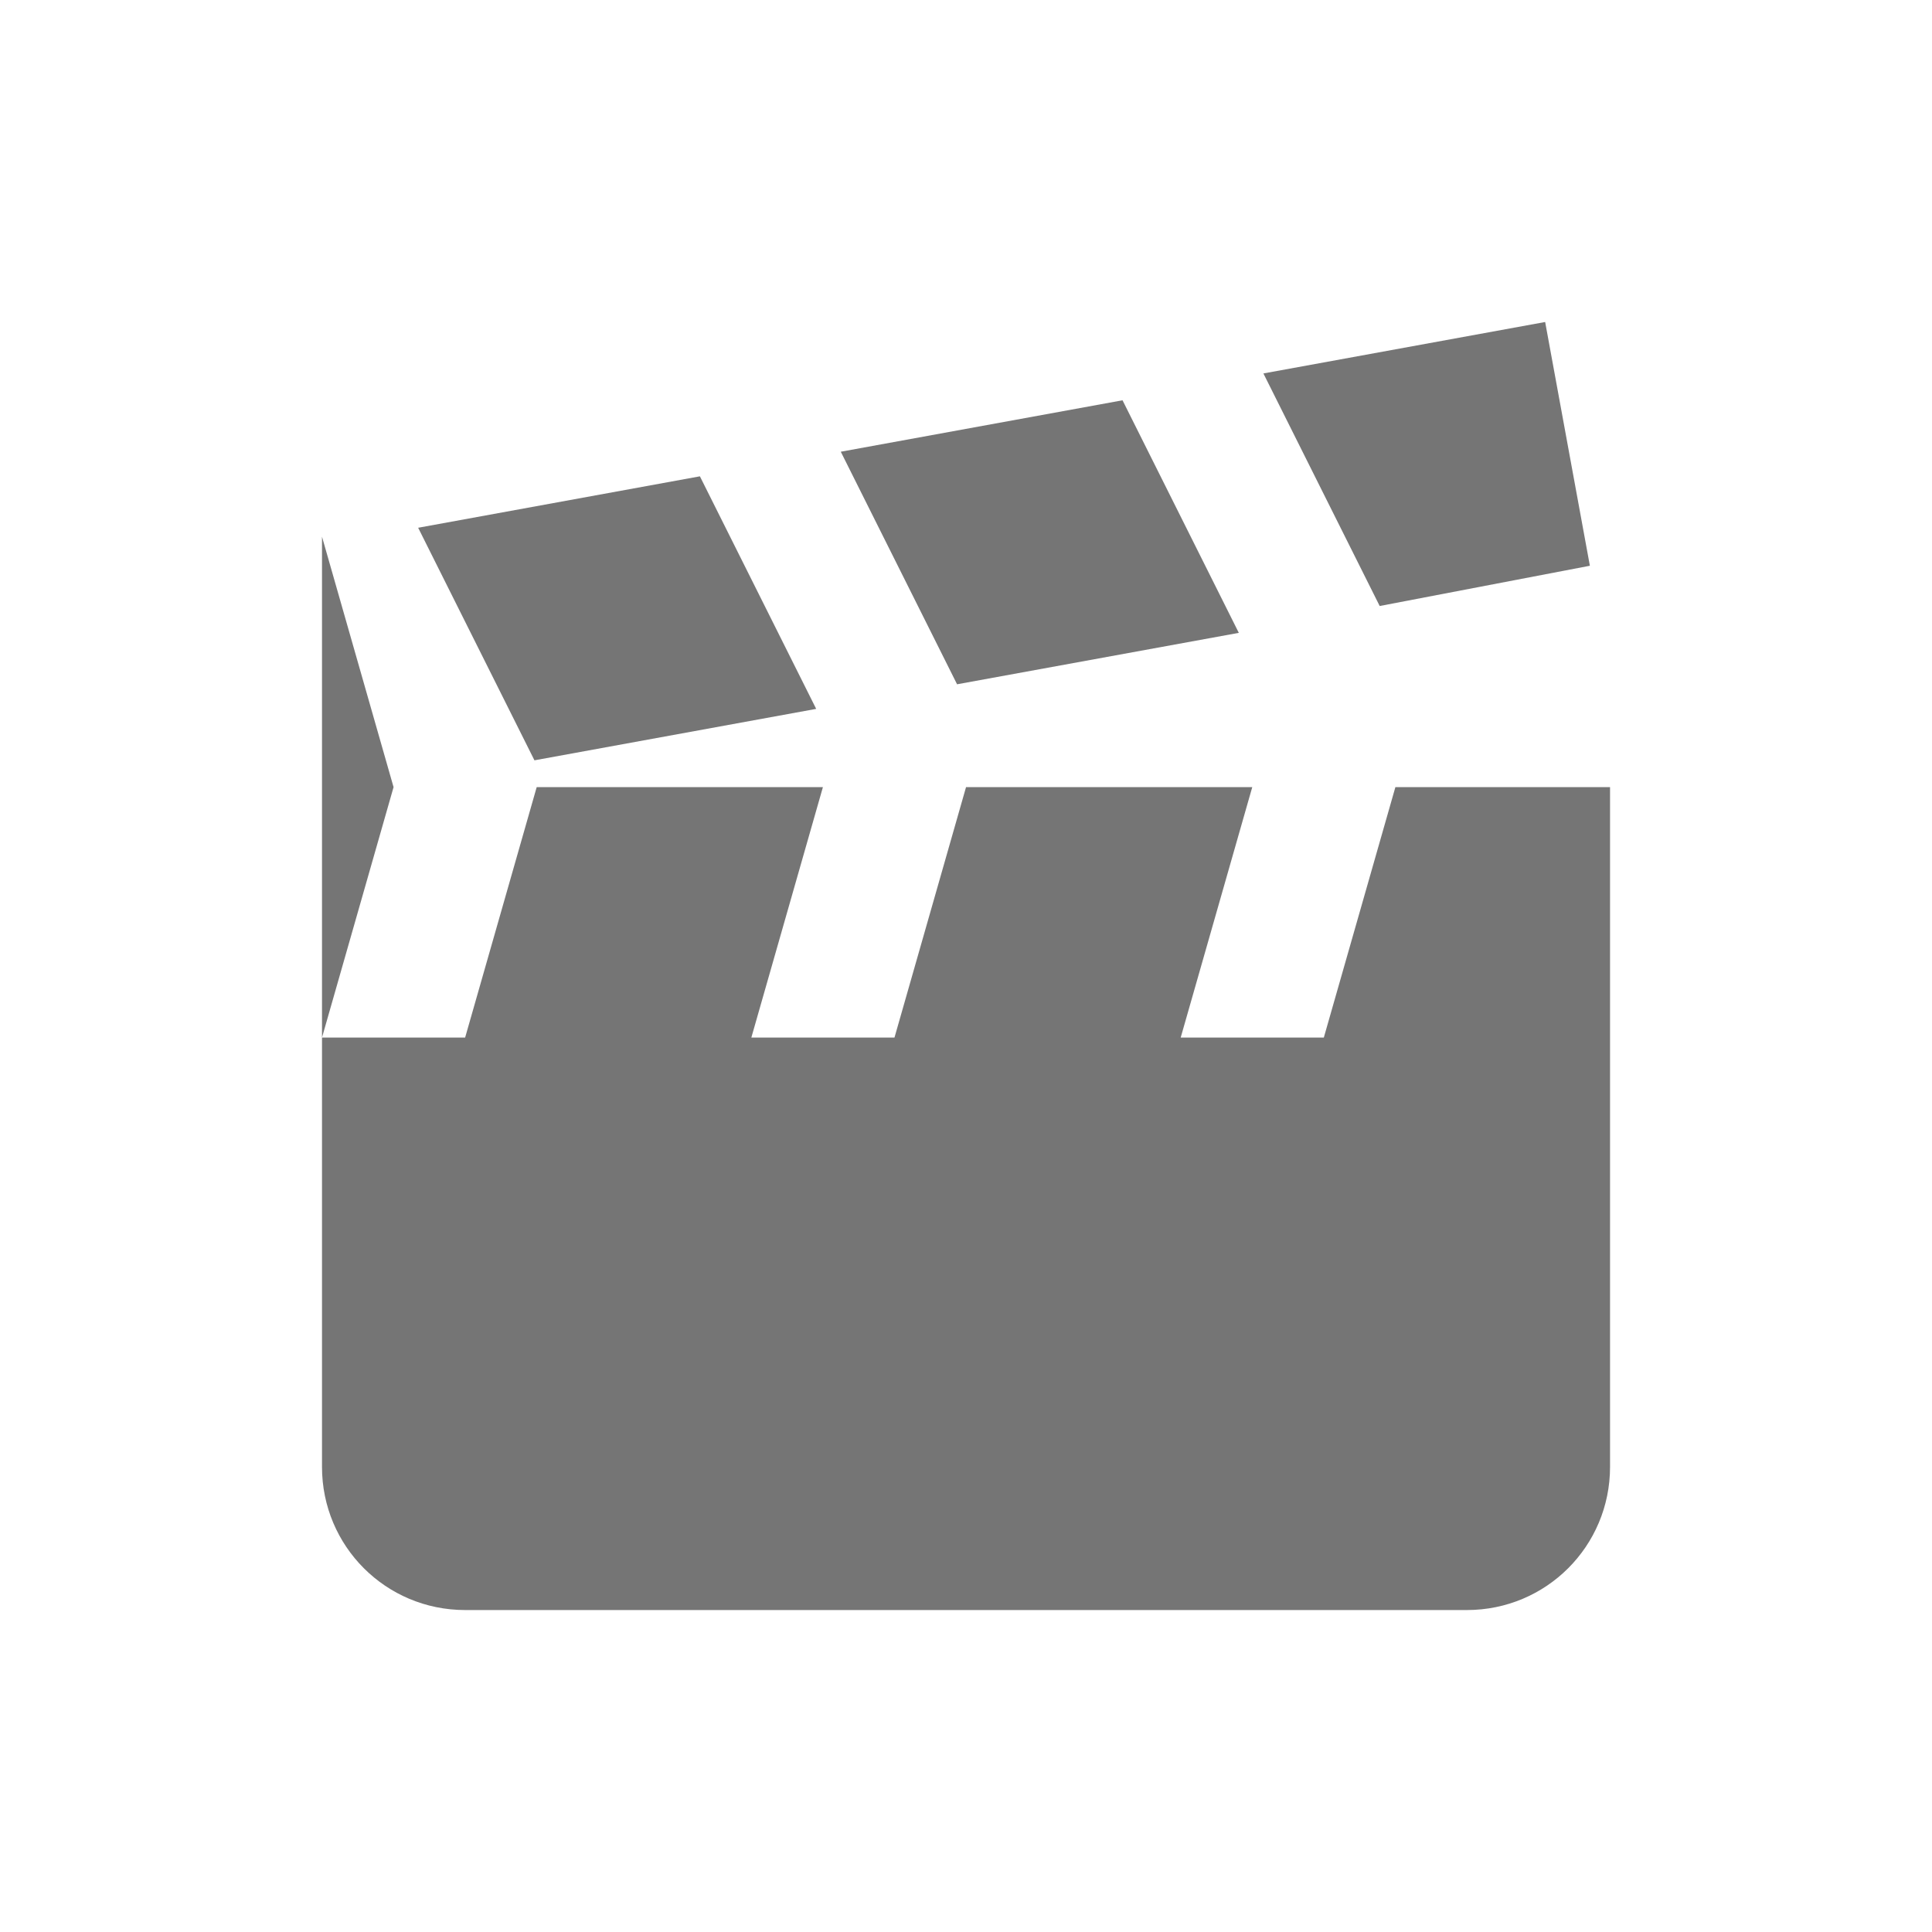
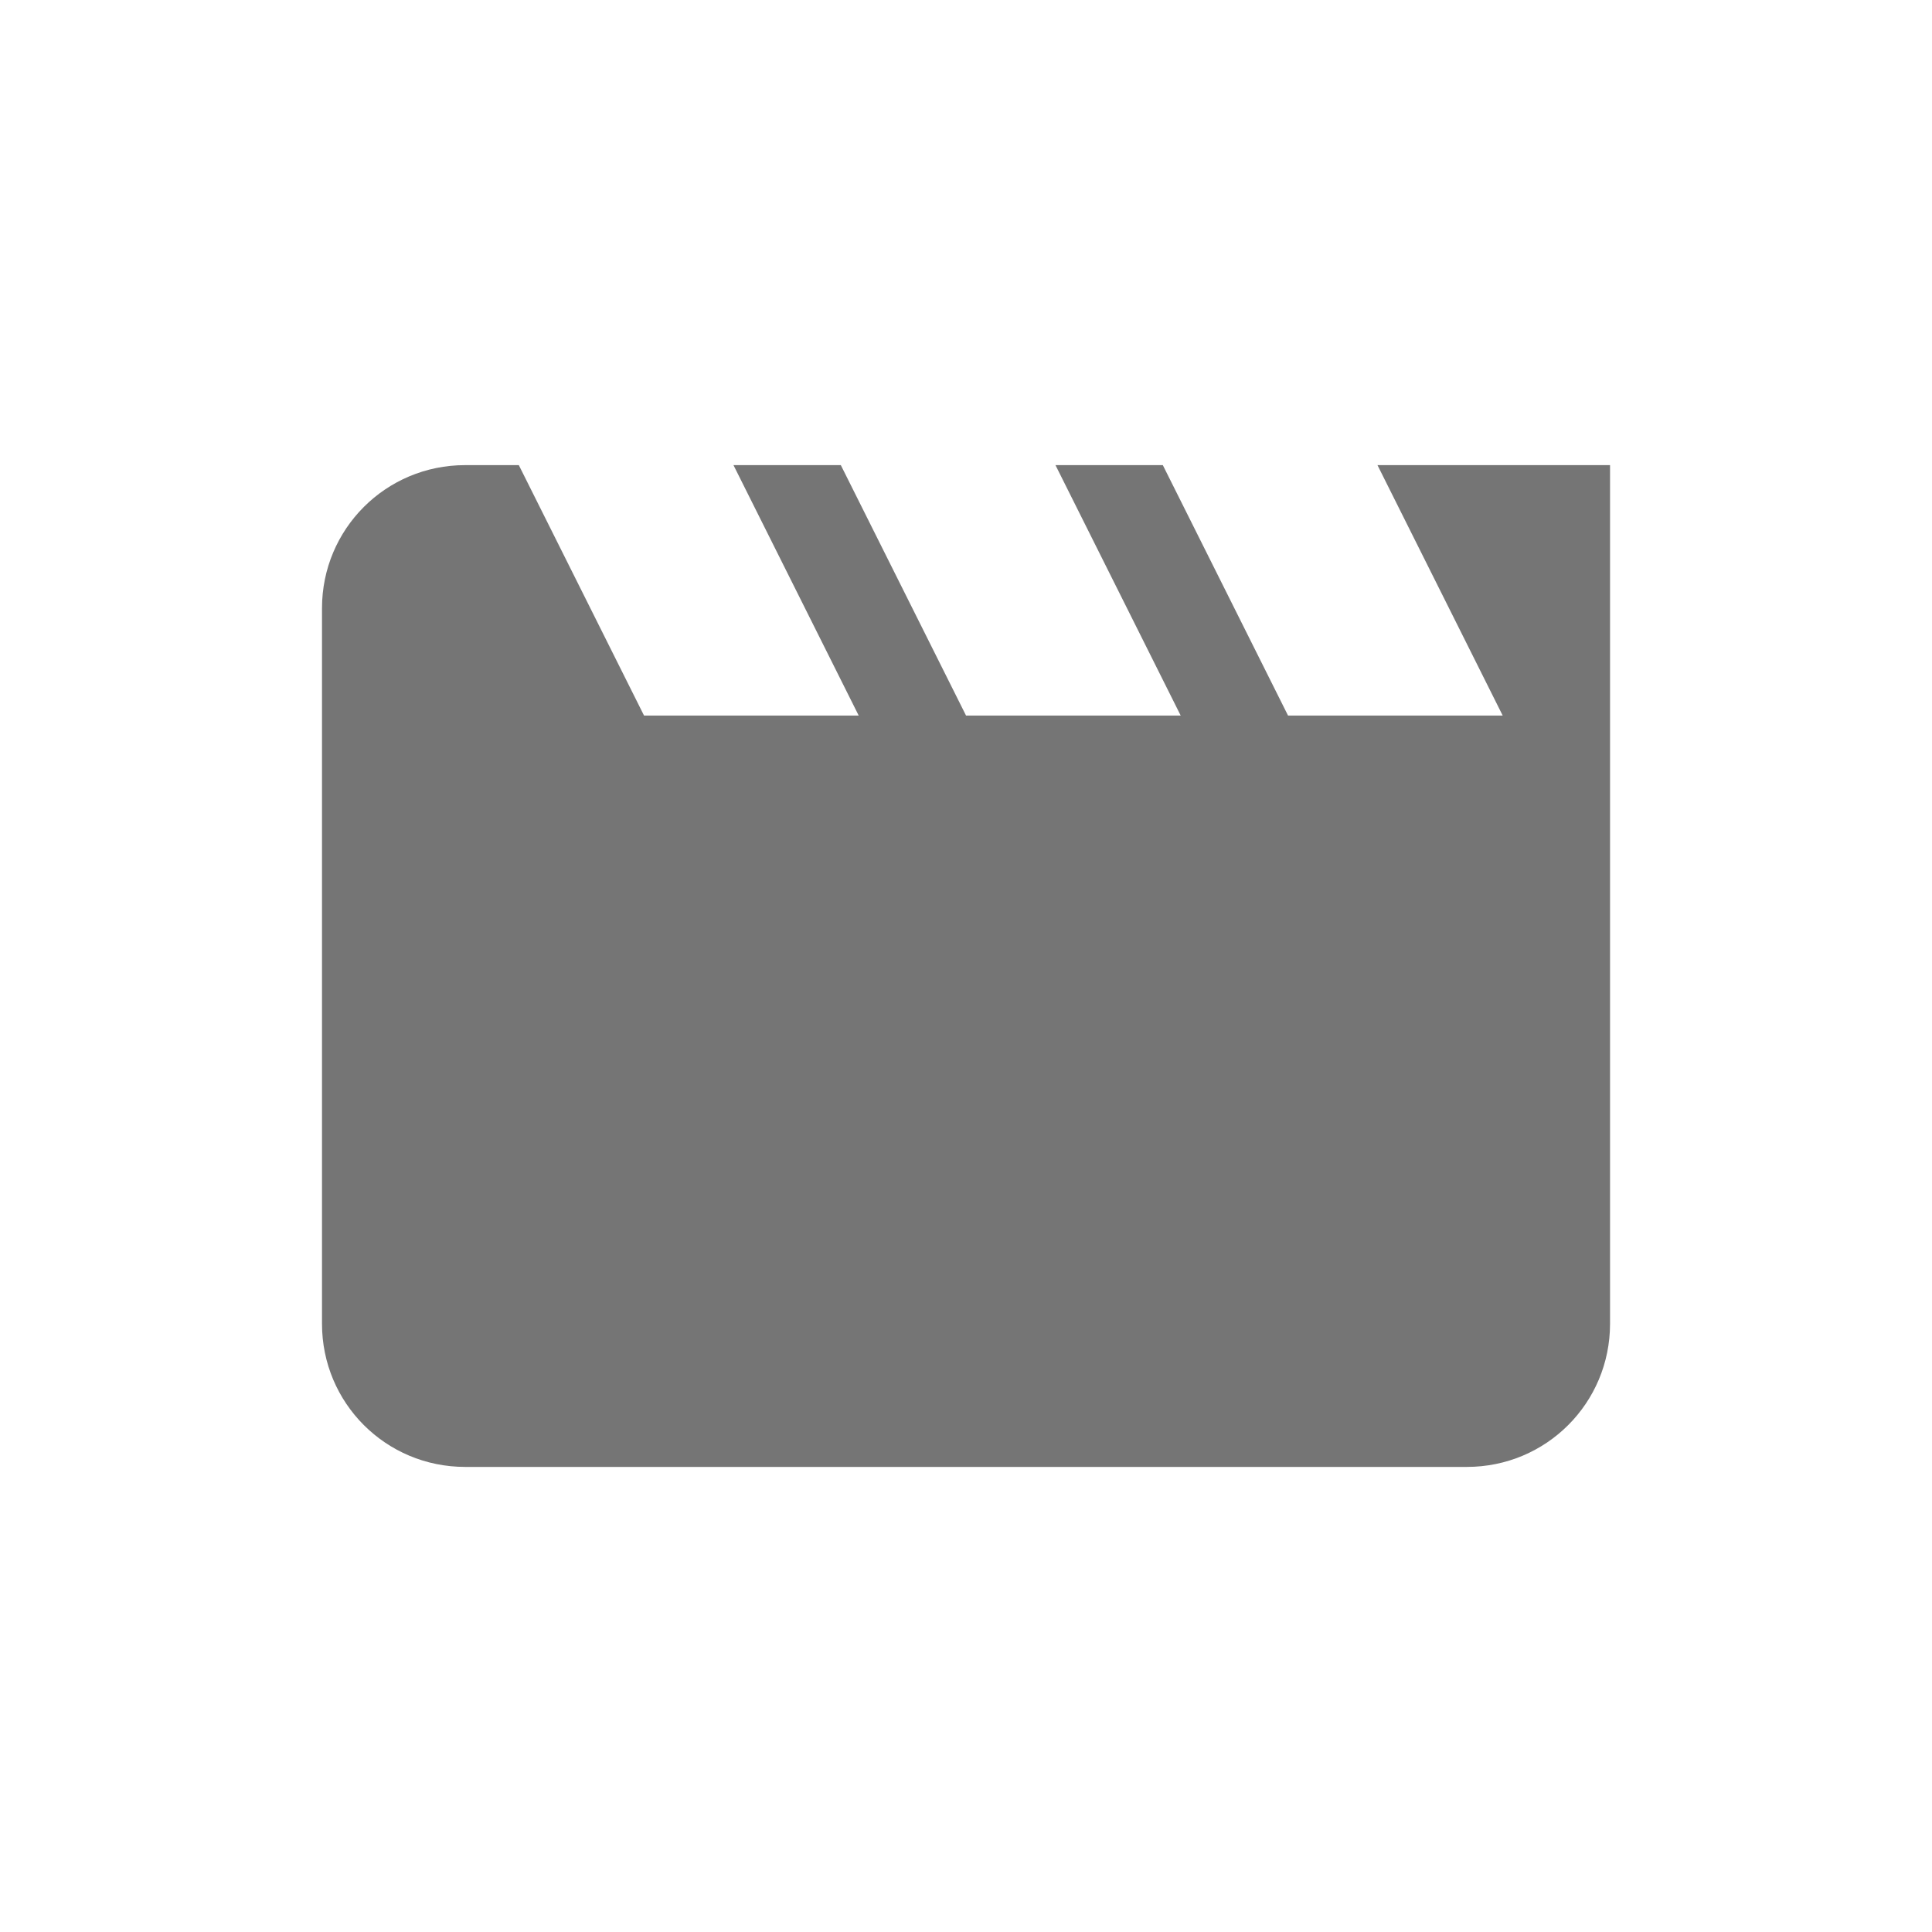
<svg xmlns="http://www.w3.org/2000/svg" width="48" height="48" id="svg4682" version="1.1">
  <defs id="defs4684" />
  <g id="layer1" transform="translate(0,-1004.362)">
-     <path style="color:#000000;fill:#757575;fill-opacity:1;fill-rule:nonzero;stroke:none;stroke-width:1;marker:none;visibility:visible;display:inline;overflow:visible;enable-background:accumulate" d="m 38.389,1012.362 -7,1.278 2.889,5.778 5.222,-1 -1.111,-6.056 z m -10.5,1.945 -7,1.278 2.889,5.778 7,-1.278 -2.889,-5.778 z m -10.5,1.889 -7,1.278 2.889,5.778 7,-1.278 -2.889,-5.778 z M 8,1017.696 8,1030.14 9.778,1023.918 8,1017.696 z m 0,12.444 0,10.667 c 0,1.97 1.586,3.556 3.556,3.556 l 24.889,0 c 1.97,0 3.556,-1.586 3.556,-3.556 l 0,-10.667 0,-6.222 -5.333,0 -1.778,6.222 -3.556,0 1.778,-6.222 -7.111,0 -1.778,6.222 -3.556,0 1.778,-6.222 -7.111,0 -1.778,6.222 -3.556,0 z" id="rect6936" />
+     <path id="path7483" d="M 11.556,1015.918 C 9.586,1015.918 8,1017.504 8,1019.473 l 0,17.778 c 0,1.97 1.586,3.556 3.556,3.556 l 24.889,0 c 1.97,0 3.556,-1.586 3.556,-3.556 l 0,-17.778 0,-3.555 -3.556,0 -2.222,0 3.111,6.222 -5.333,0 -3.111,-6.222 -2.667,0 3.111,6.222 -5.333,0 -3.111,-6.222 -2.667,0 3.111,6.222 -5.333,0 -3.111,-6.222 -1.333,0 z" style="color:#000000;display:inline;overflow:visible;visibility:visible;opacity:1;fill:#757575;fill-opacity:1;fill-rule:nonzero;stroke:none;stroke-width:0.5;stroke-linecap:round;stroke-linejoin:round;stroke-miterlimit:4;stroke-dasharray:none;stroke-dashoffset:0;stroke-opacity:1;marker:none;enable-background:accumulate" />
  </g>
</svg>
